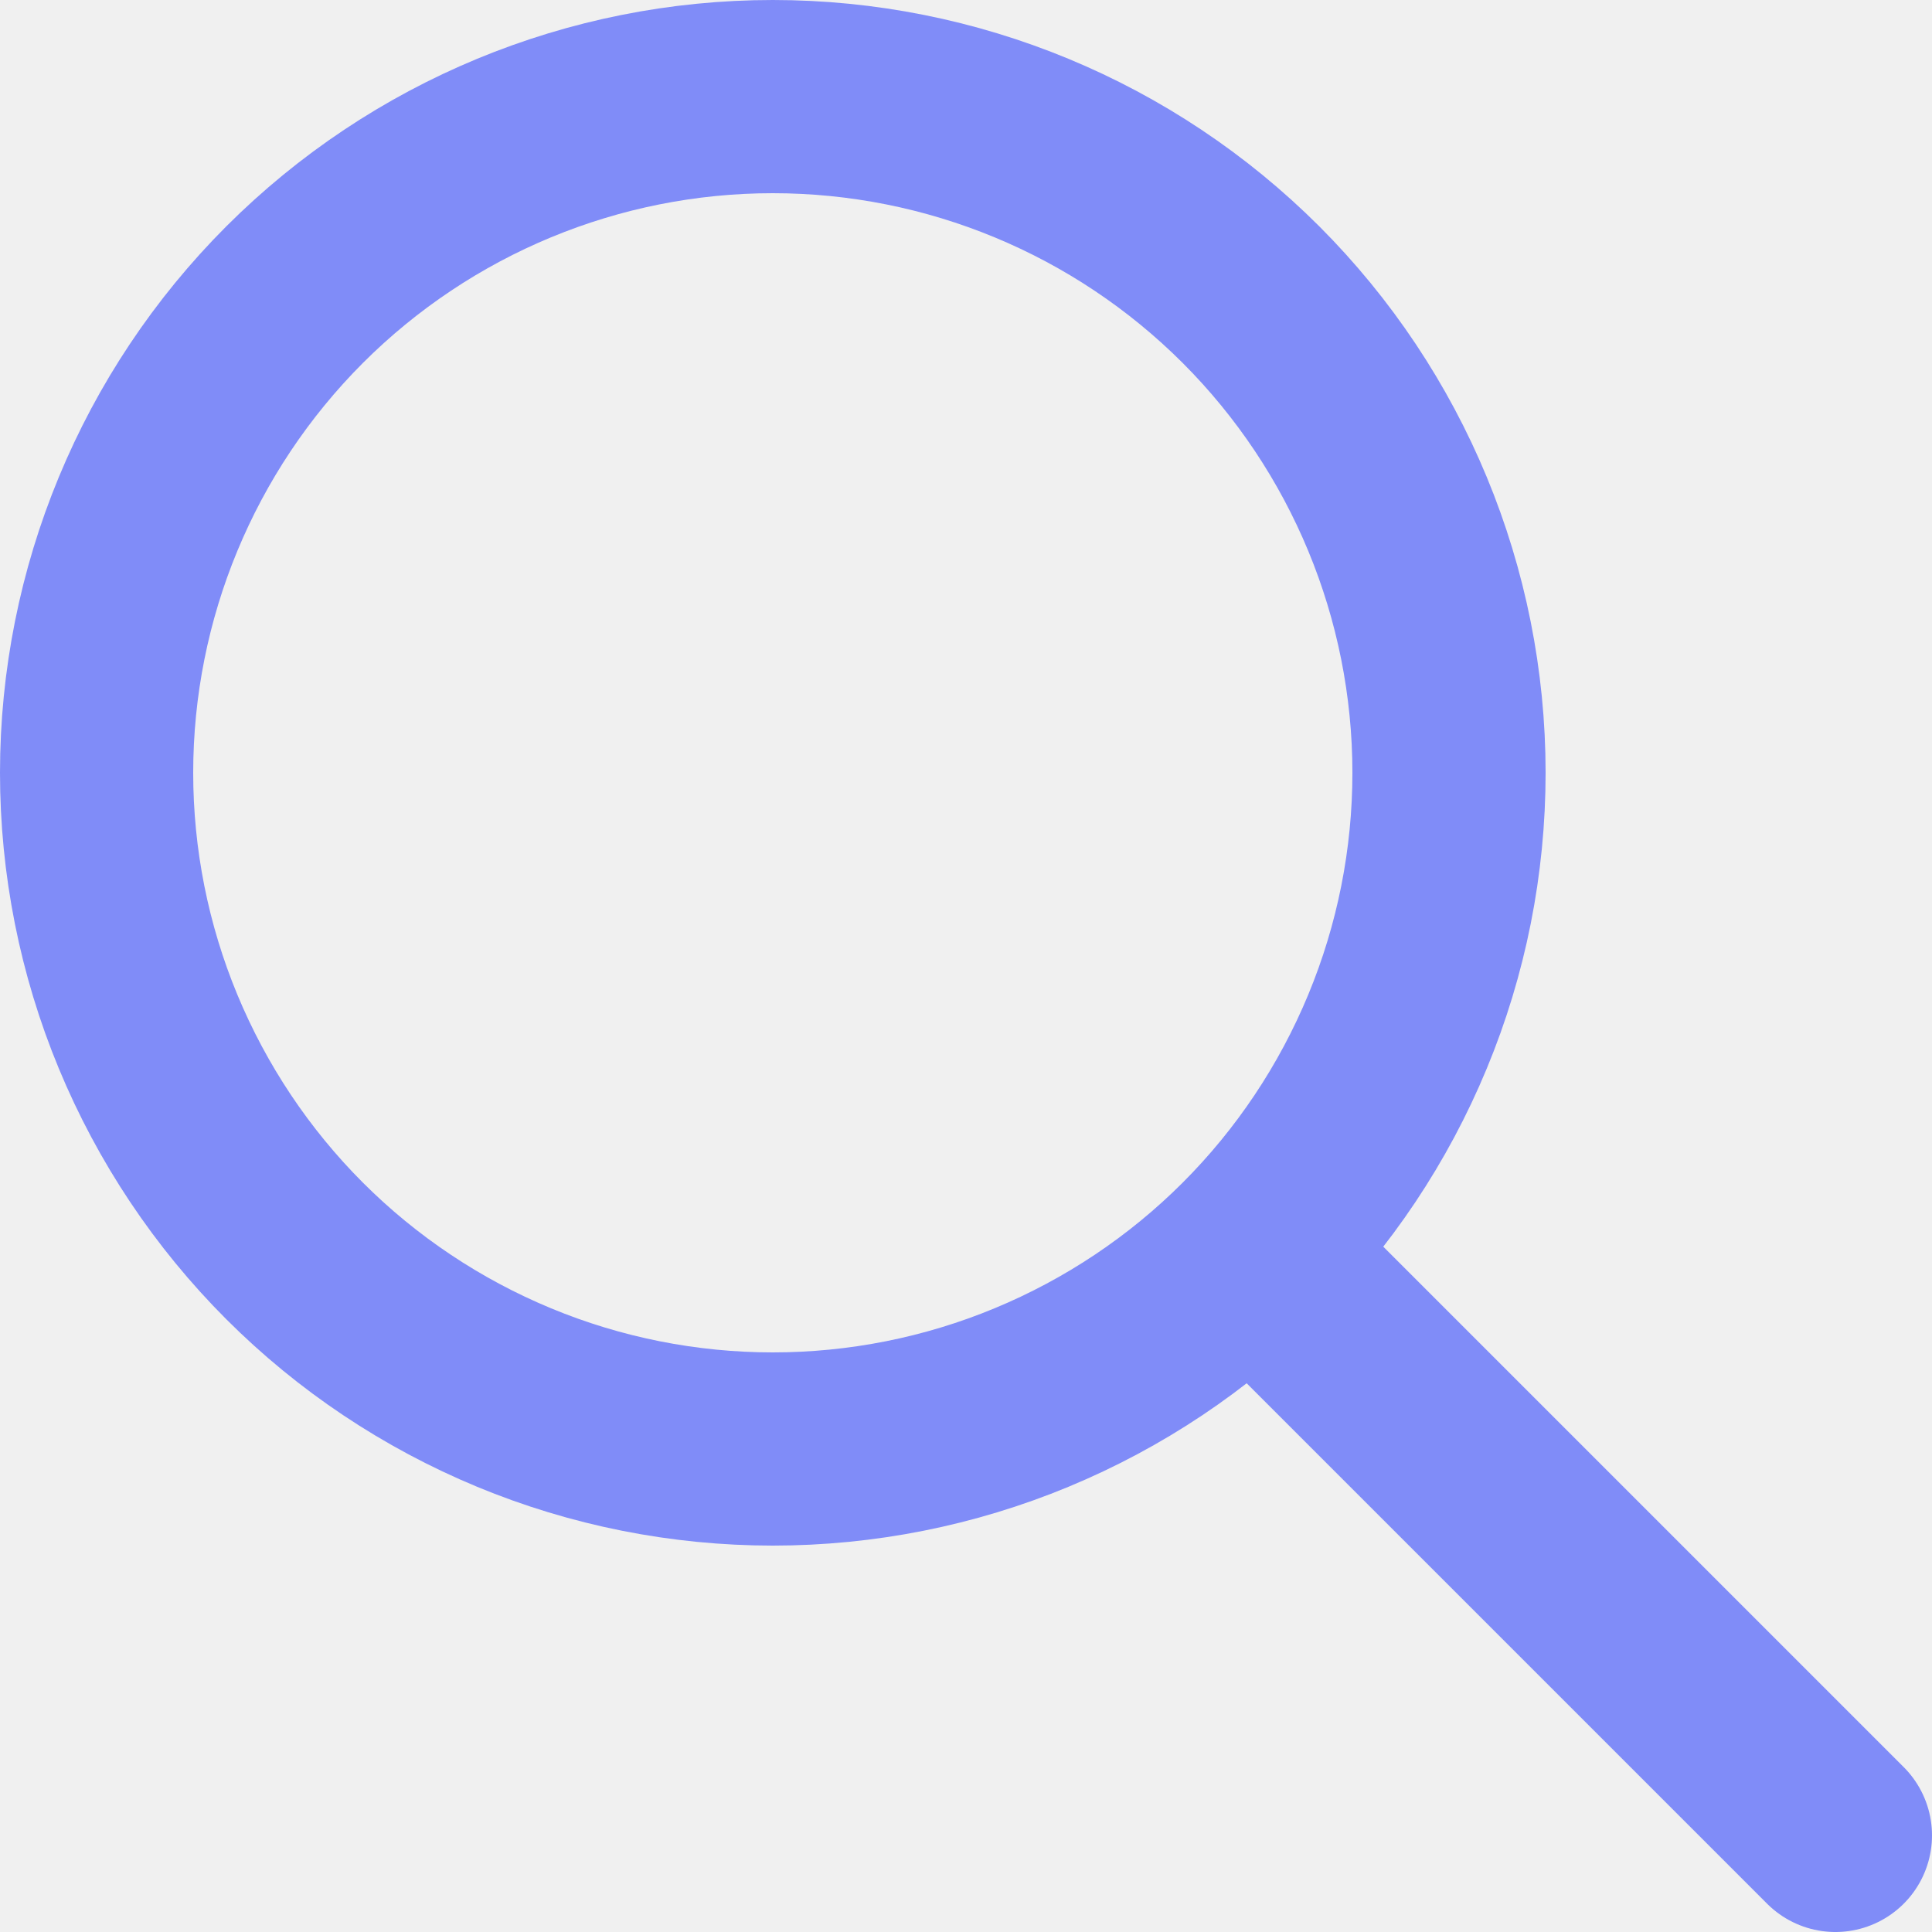
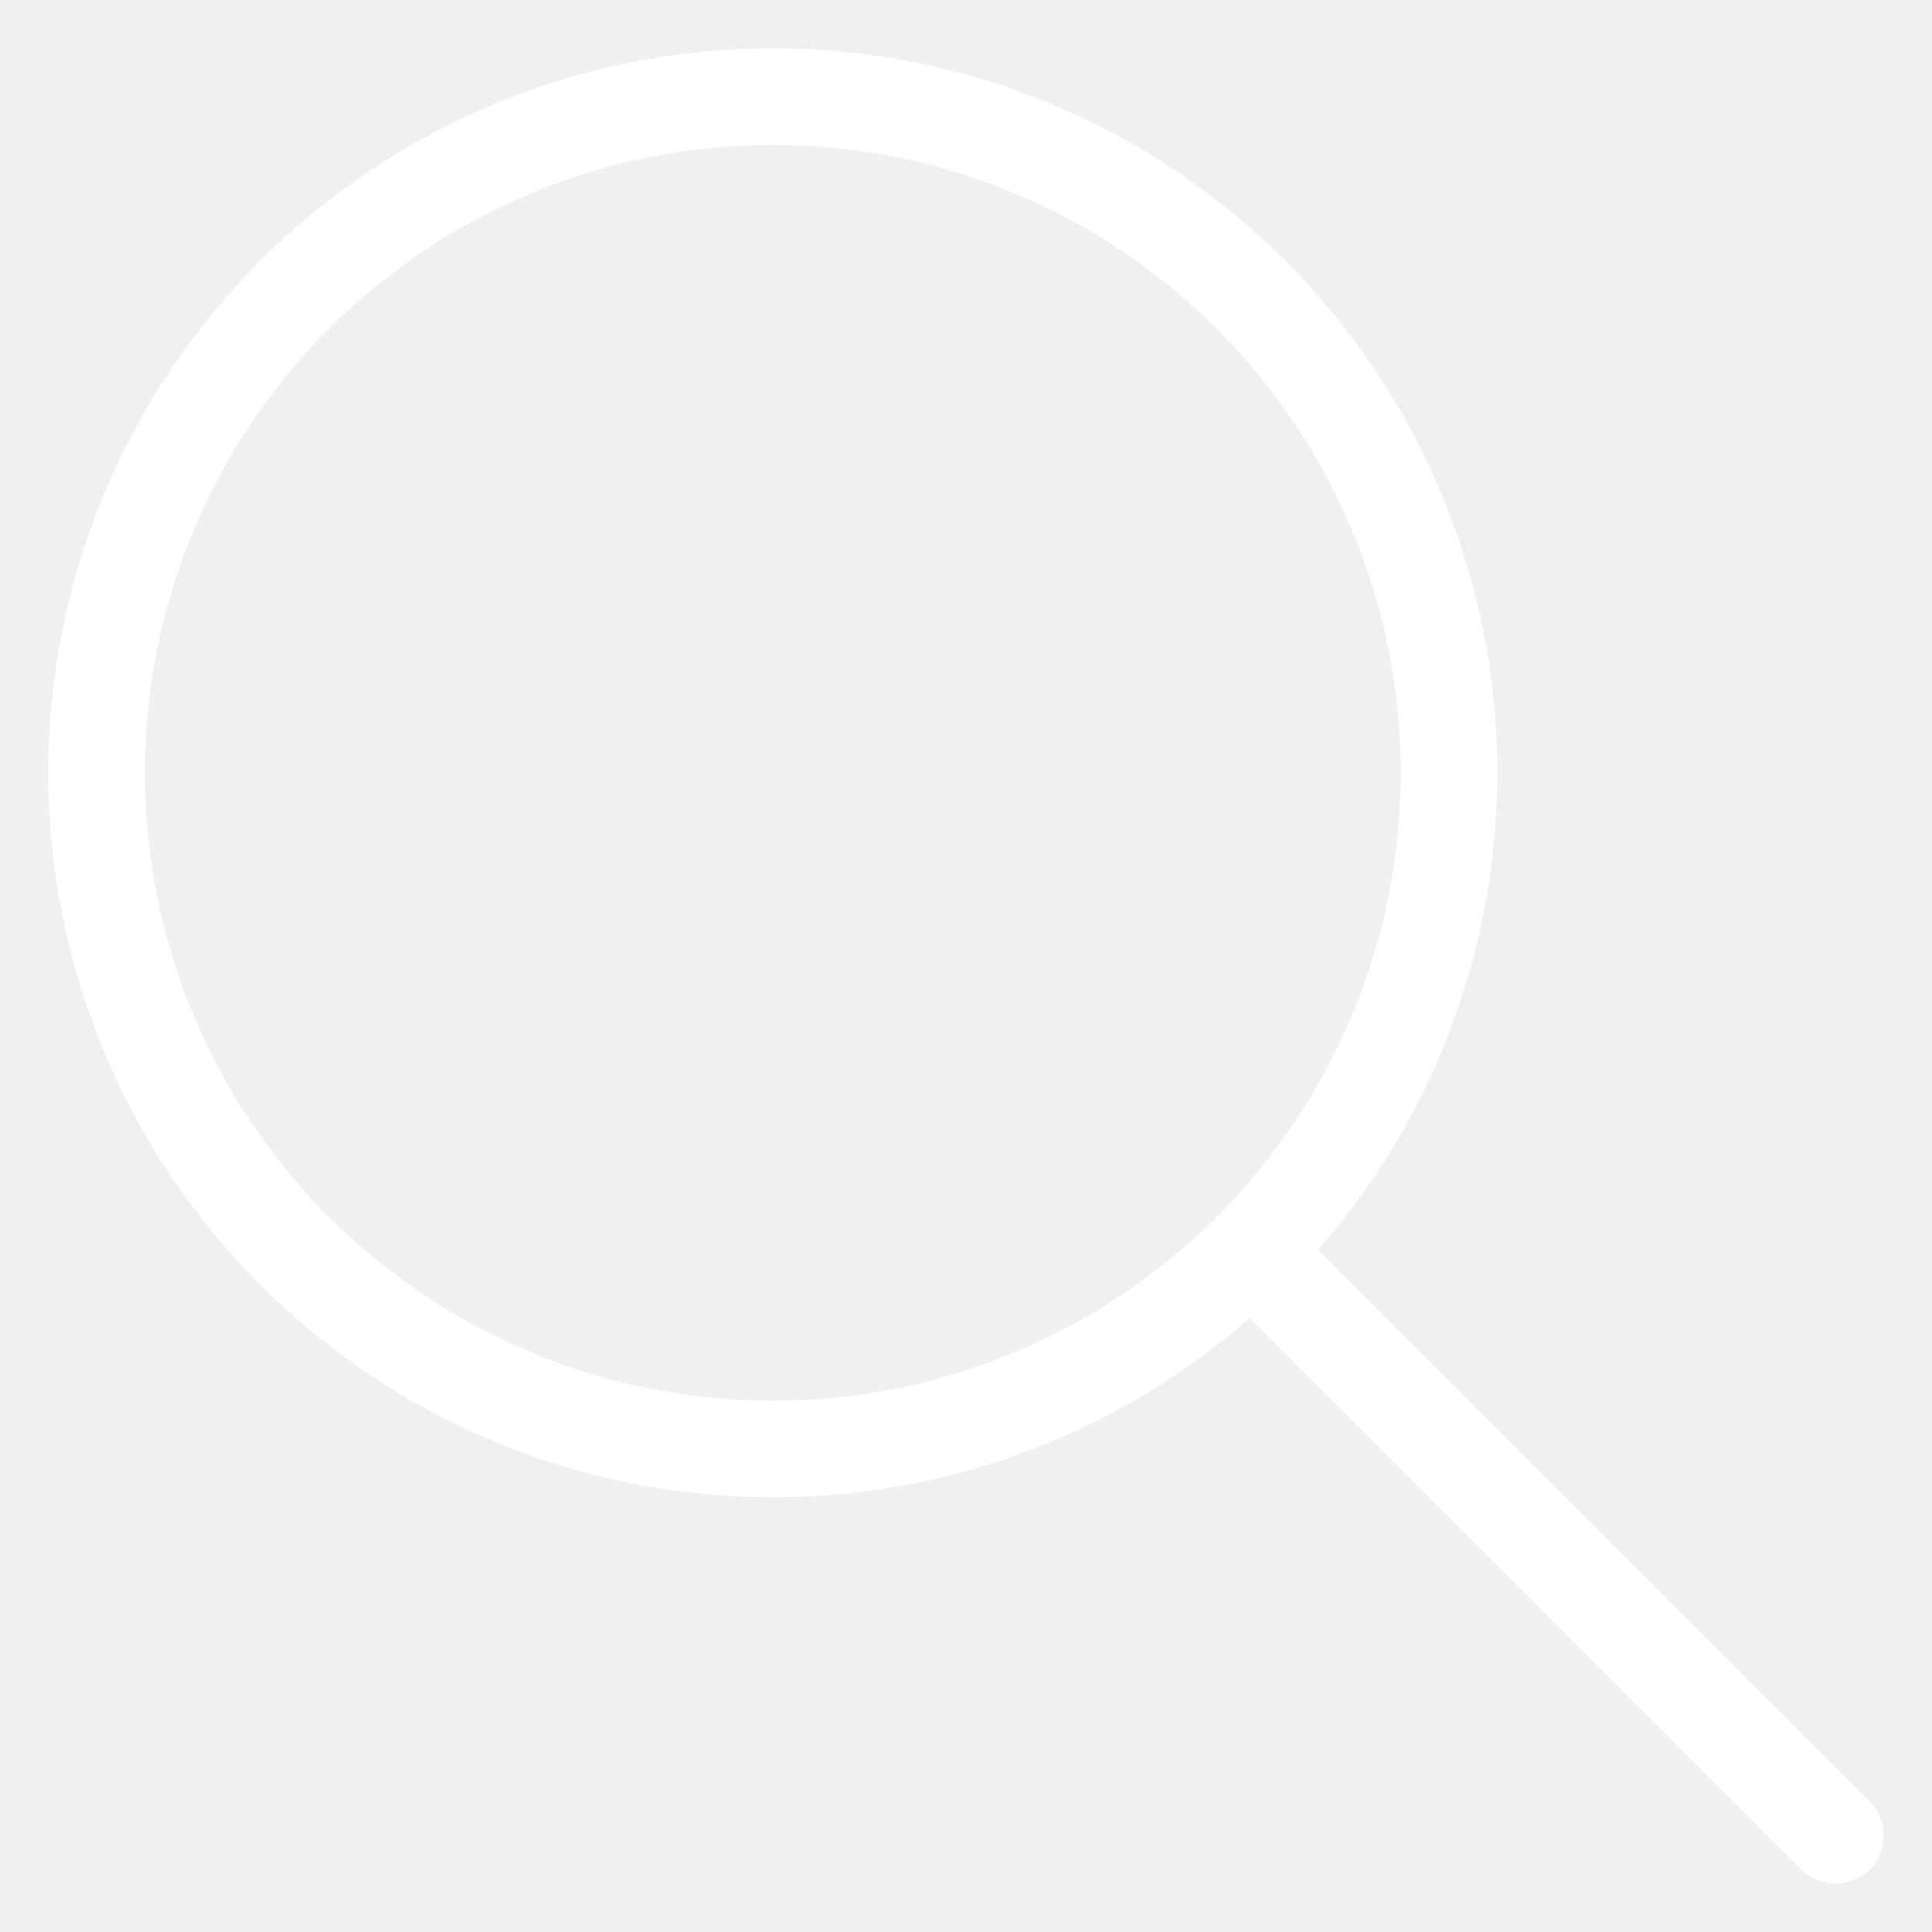
<svg xmlns="http://www.w3.org/2000/svg" width="20" height="20" viewBox="0 0 20 20" fill="none">
-   <path d="M19 19L13 13M15 8C15 8.919 14.819 9.83 14.467 10.679C14.115 11.528 13.6 12.3 12.95 12.95C12.3 13.6 11.528 14.115 10.679 14.467C9.83 14.819 8.919 15 8 15C7.081 15 6.17 14.819 5.321 14.467C4.472 14.115 3.7 13.6 3.05 12.95C2.4 12.3 1.885 11.528 1.533 10.679C1.181 9.83 1 8.919 1 8C1 6.143 1.738 4.363 3.05 3.05C4.363 1.738 6.143 1 8 1C9.857 1 11.637 1.738 12.95 3.05C14.262 4.363 15 6.143 15 8Z" stroke="#808CF8" stroke-width="2" stroke-linecap="round" stroke-linejoin="round" />
+   <path d="M19 19L13 13M15 8C15 8.919 14.819 9.83 14.467 10.679C14.115 11.528 13.6 12.3 12.95 12.95C12.3 13.6 11.528 14.115 10.679 14.467C9.83 14.819 8.919 15 8 15C7.081 15 6.17 14.819 5.321 14.467C4.472 14.115 3.7 13.6 3.05 12.95C2.4 12.3 1.885 11.528 1.533 10.679C1.181 9.83 1 8.919 1 8C1 6.143 1.738 4.363 3.05 3.05C4.363 1.738 6.143 1 8 1C9.857 1 11.637 1.738 12.95 3.05C14.262 4.363 15 6.143 15 8Z" stroke="white" stroke-linecap="round" stroke-linejoin="round" />
</svg>
